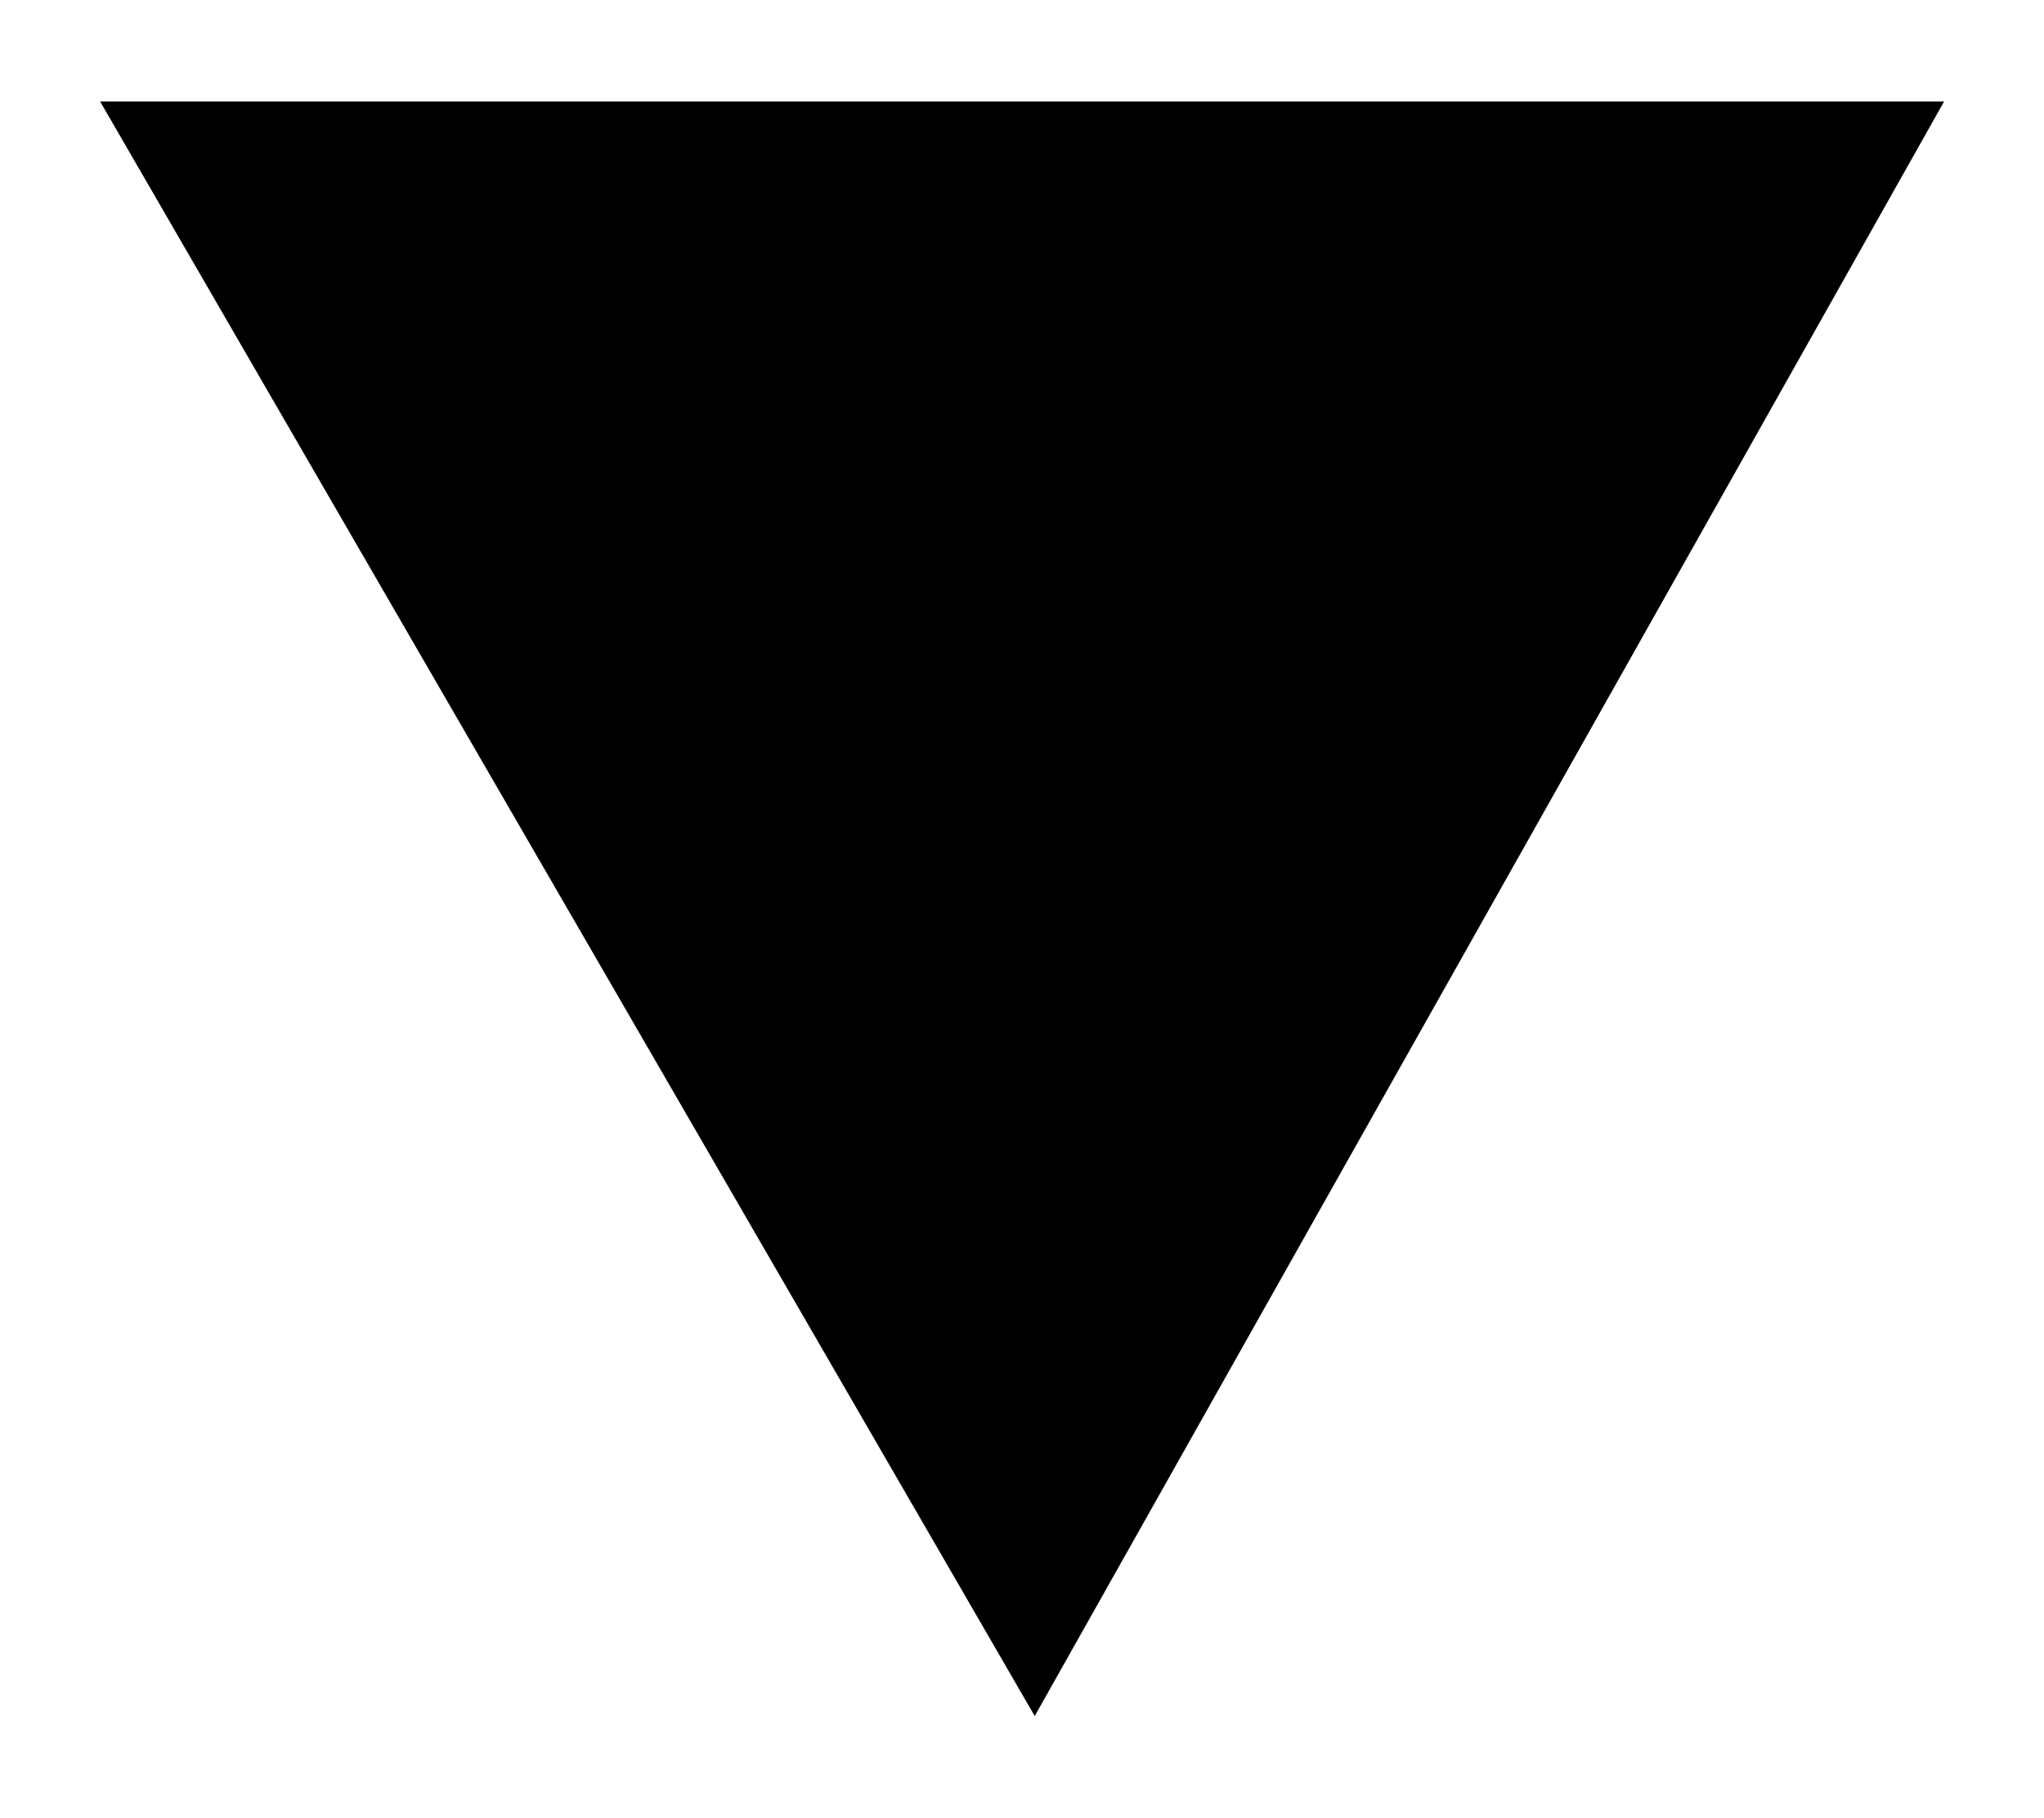
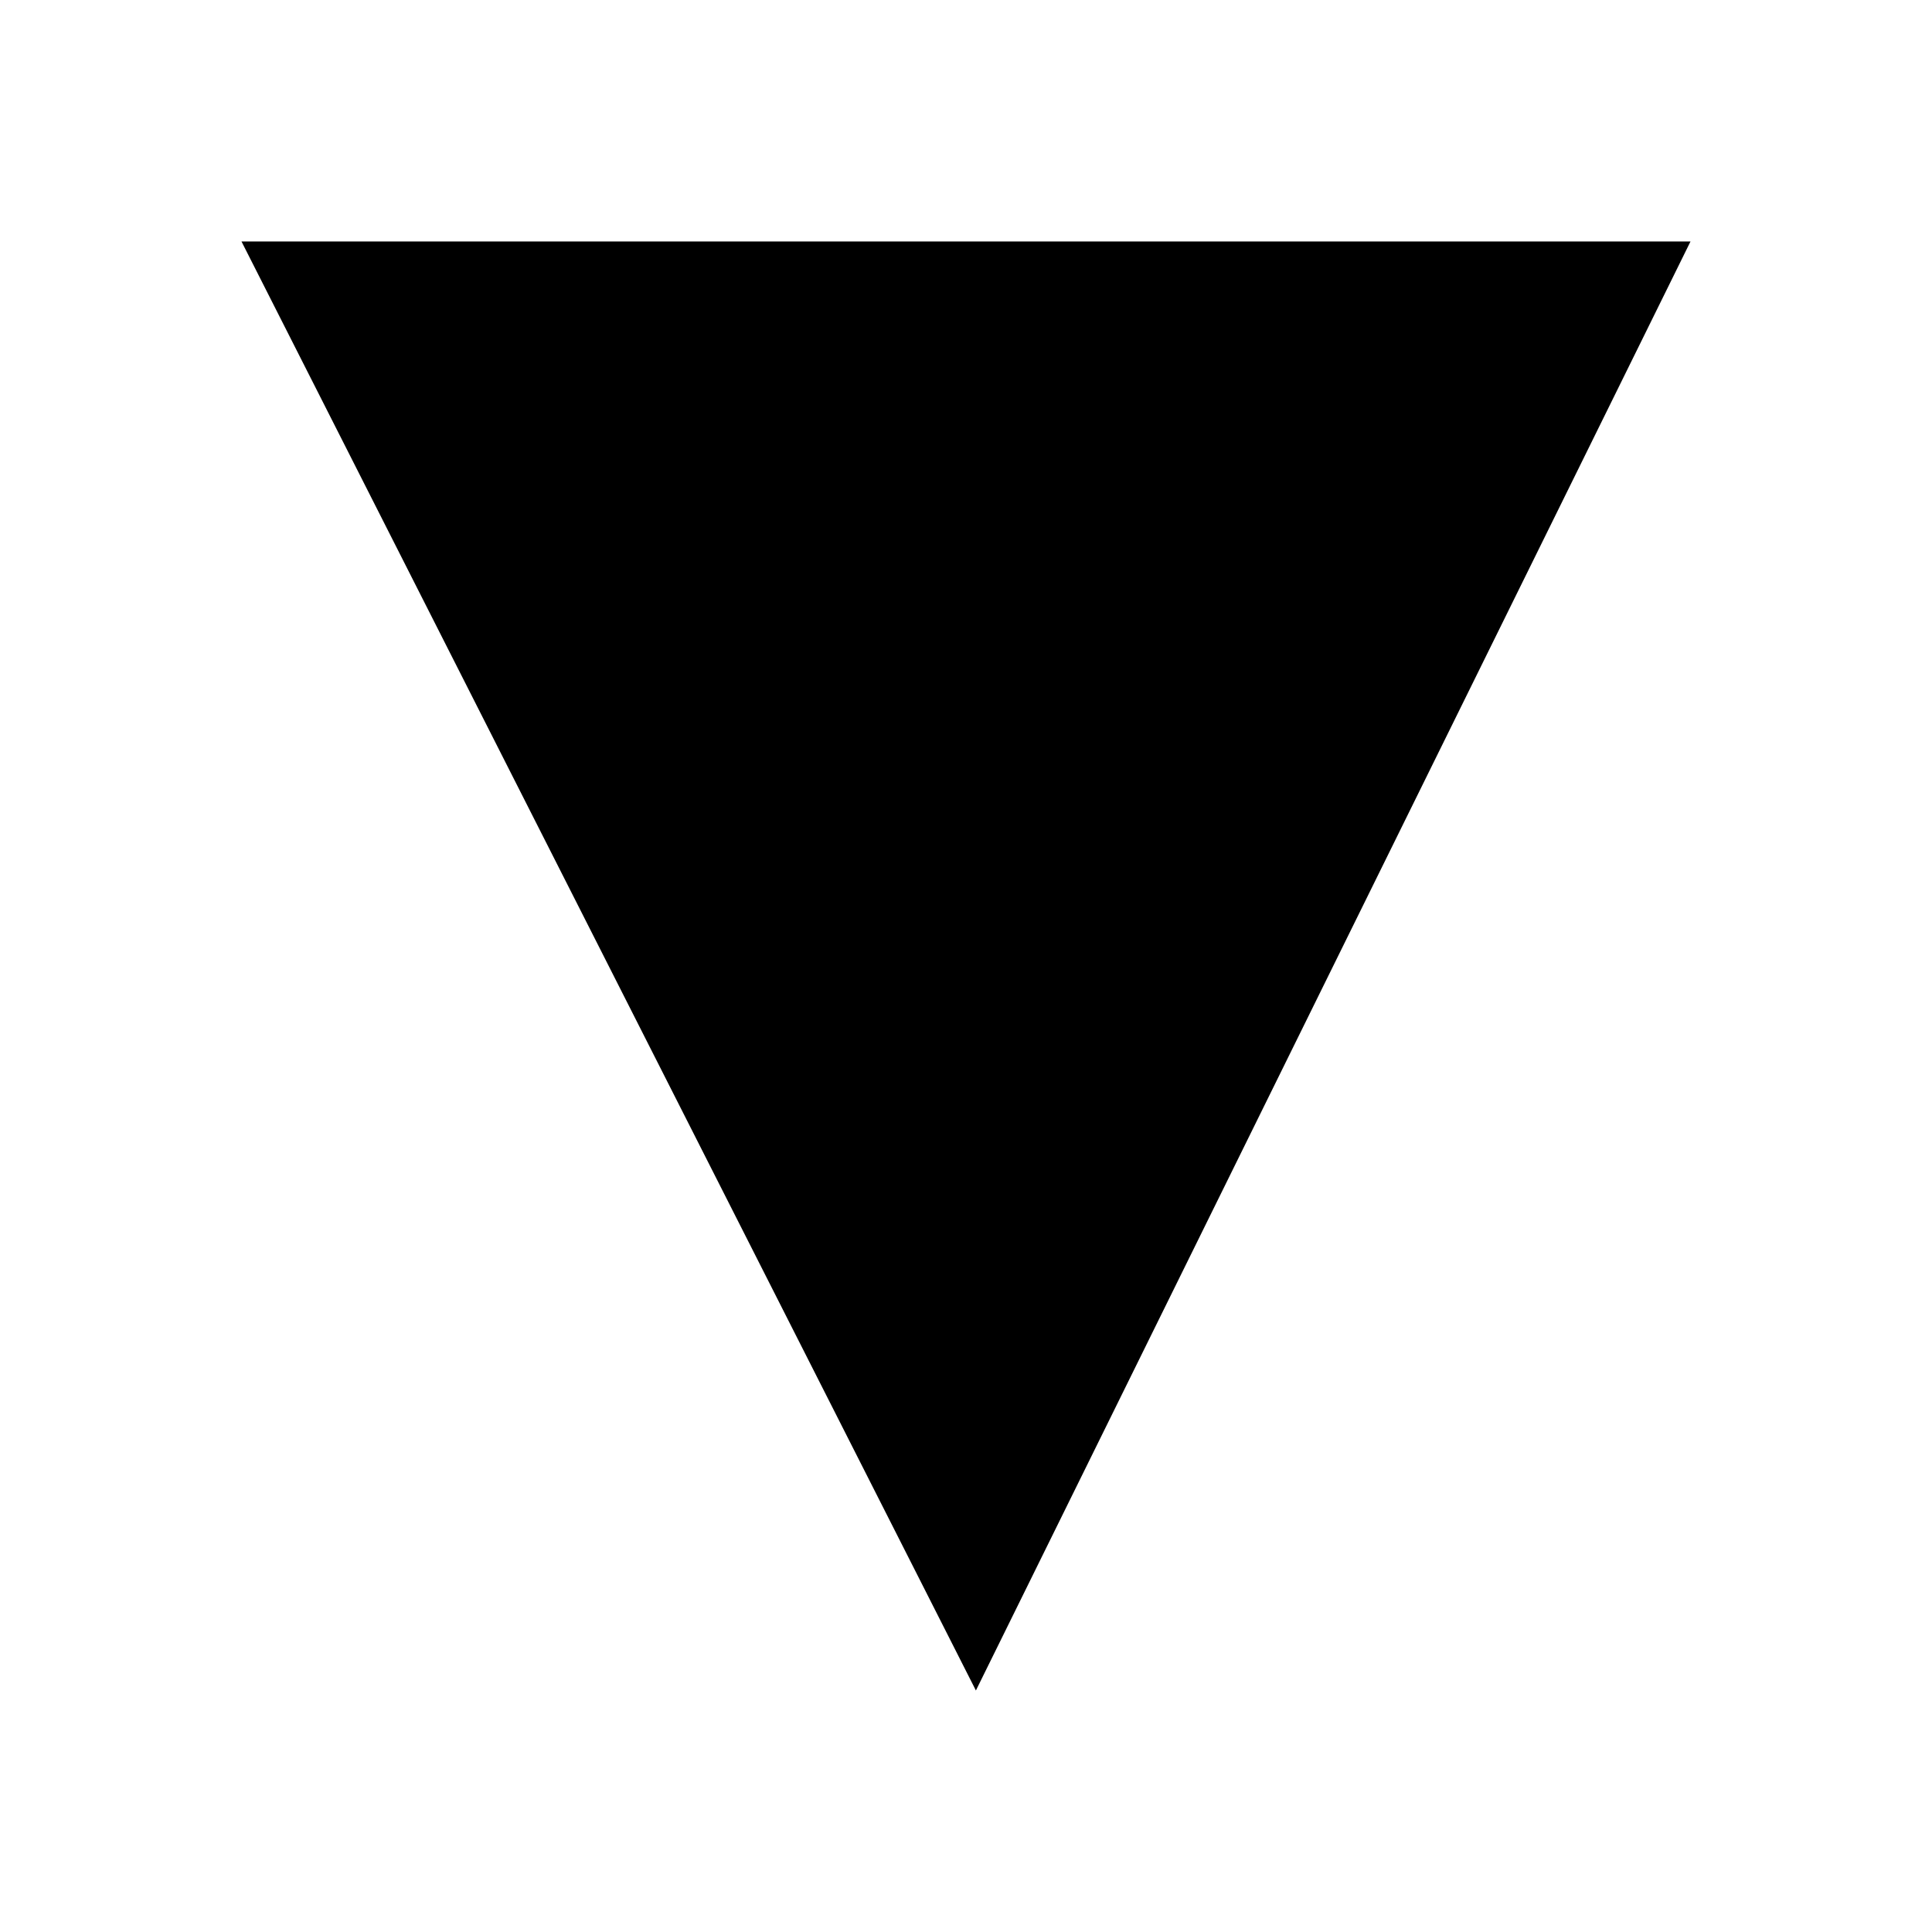
- <svg xmlns="http://www.w3.org/2000/svg" width="9" height="8" viewBox="0 0 9 8" id="svg2" version="1.1">
+ <svg xmlns="http://www.w3.org/2000/svg" width="8" height="8" viewBox="0 0 8 8" id="svg2" version="1.1">
  <defs id="defs4">
    <pattern y="0" x="0" height="6" width="6" patternUnits="userSpaceOnUse" id="EMFhbasepattern" />
  </defs>
  <g id="layer1" transform="translate(0,-1044.362)">
-     <path style="fill:#000000;fill-opacity:1;fill-rule:evenodd;stroke:none;stroke-width:1px;stroke-linecap:butt;stroke-linejoin:miter;stroke-opacity:1" d="m 8.56,1044.809 -8.119,0 4.115,7.107 z" id="path4529" />
+     <path style="fill:#000000;fill-opacity:1;fill-rule:evenodd;stroke:none;stroke-width:0.79px;stroke-linecap:butt;stroke-linejoin:miter;stroke-opacity:1" d="M 7,1045.362 H 1 l 3.041,6 z" id="path4529" />
  </g>
</svg>
